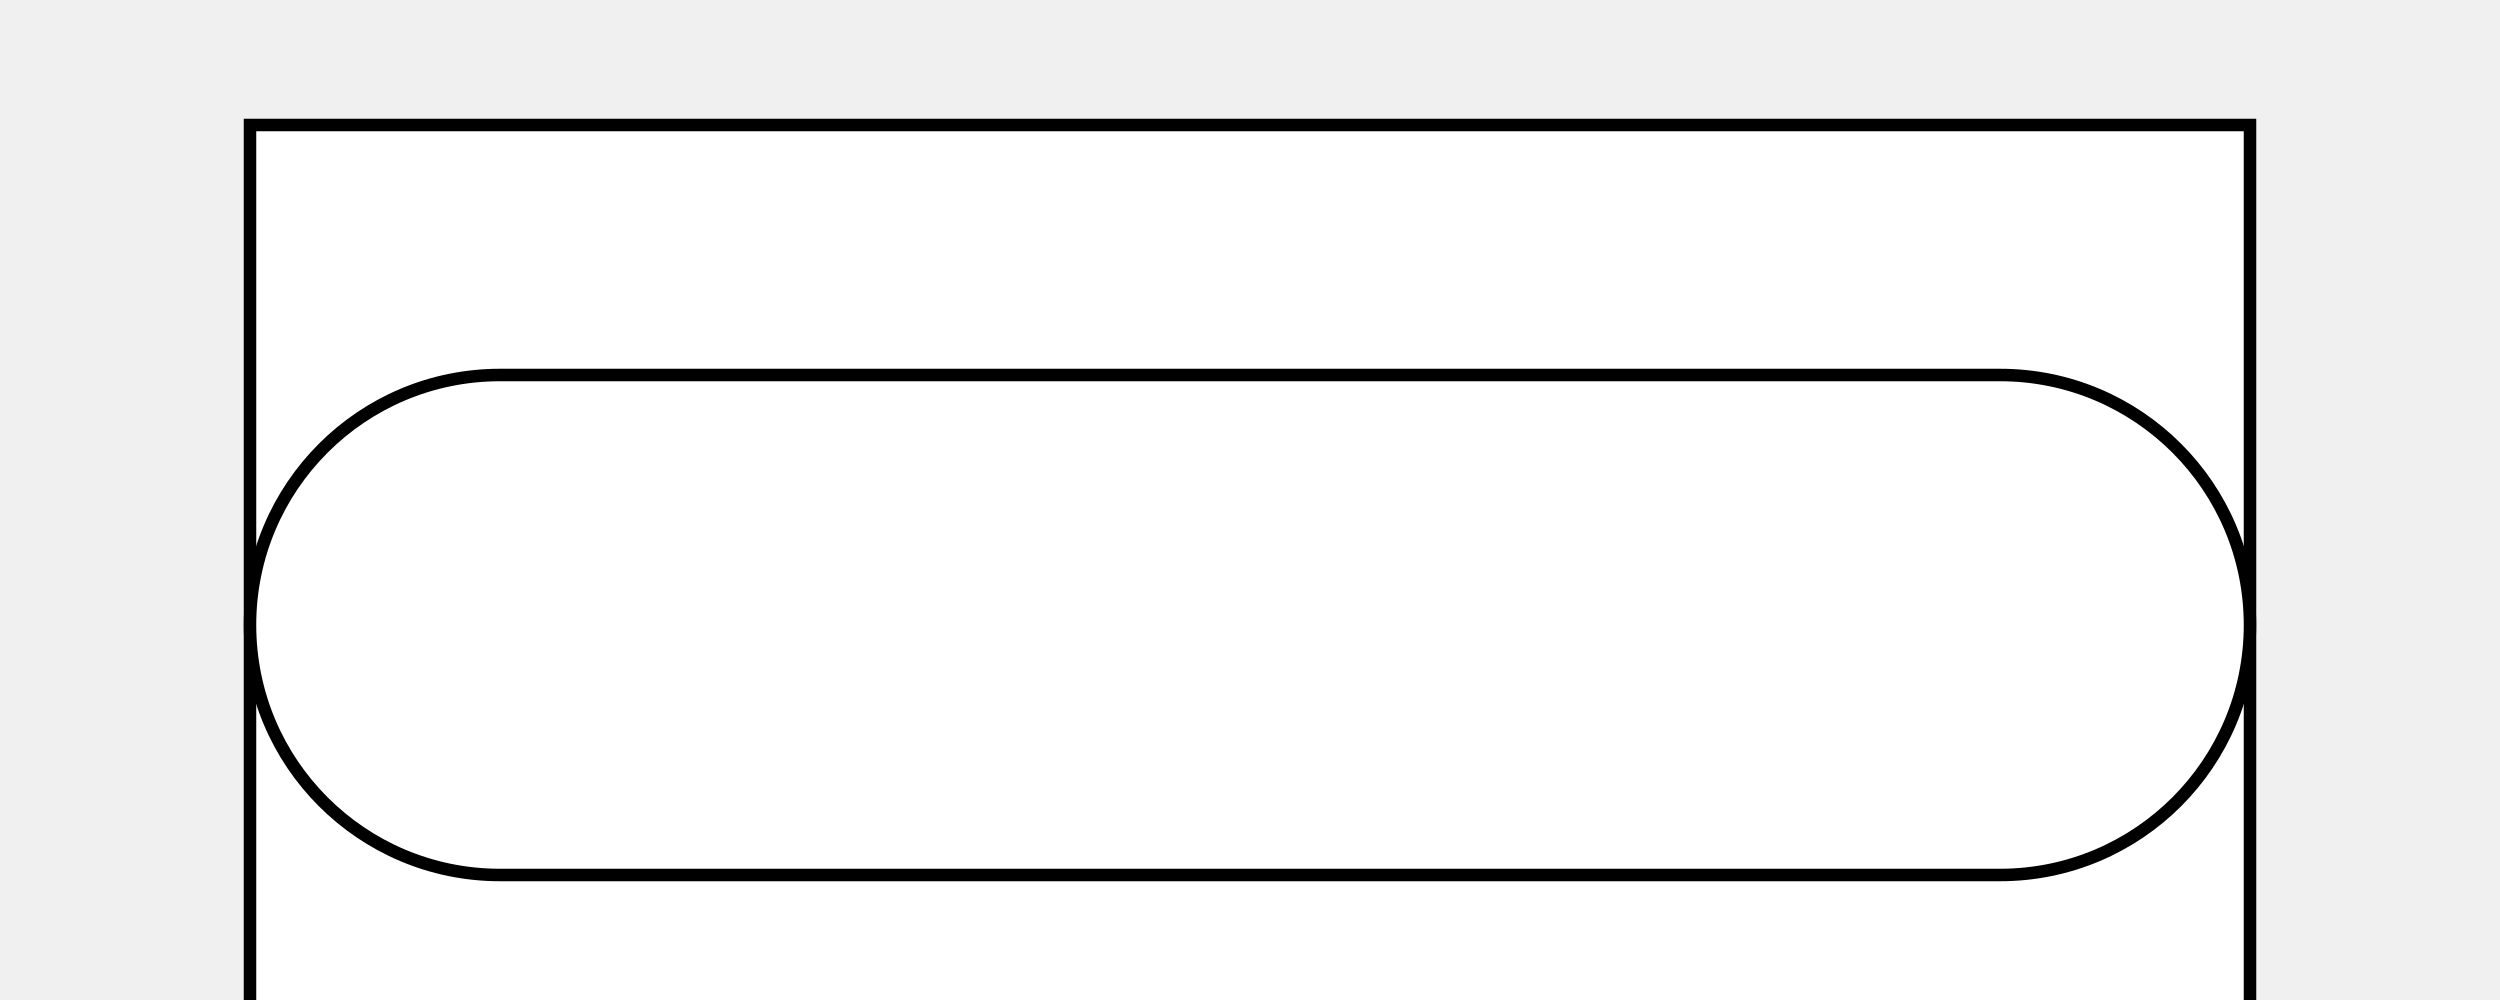
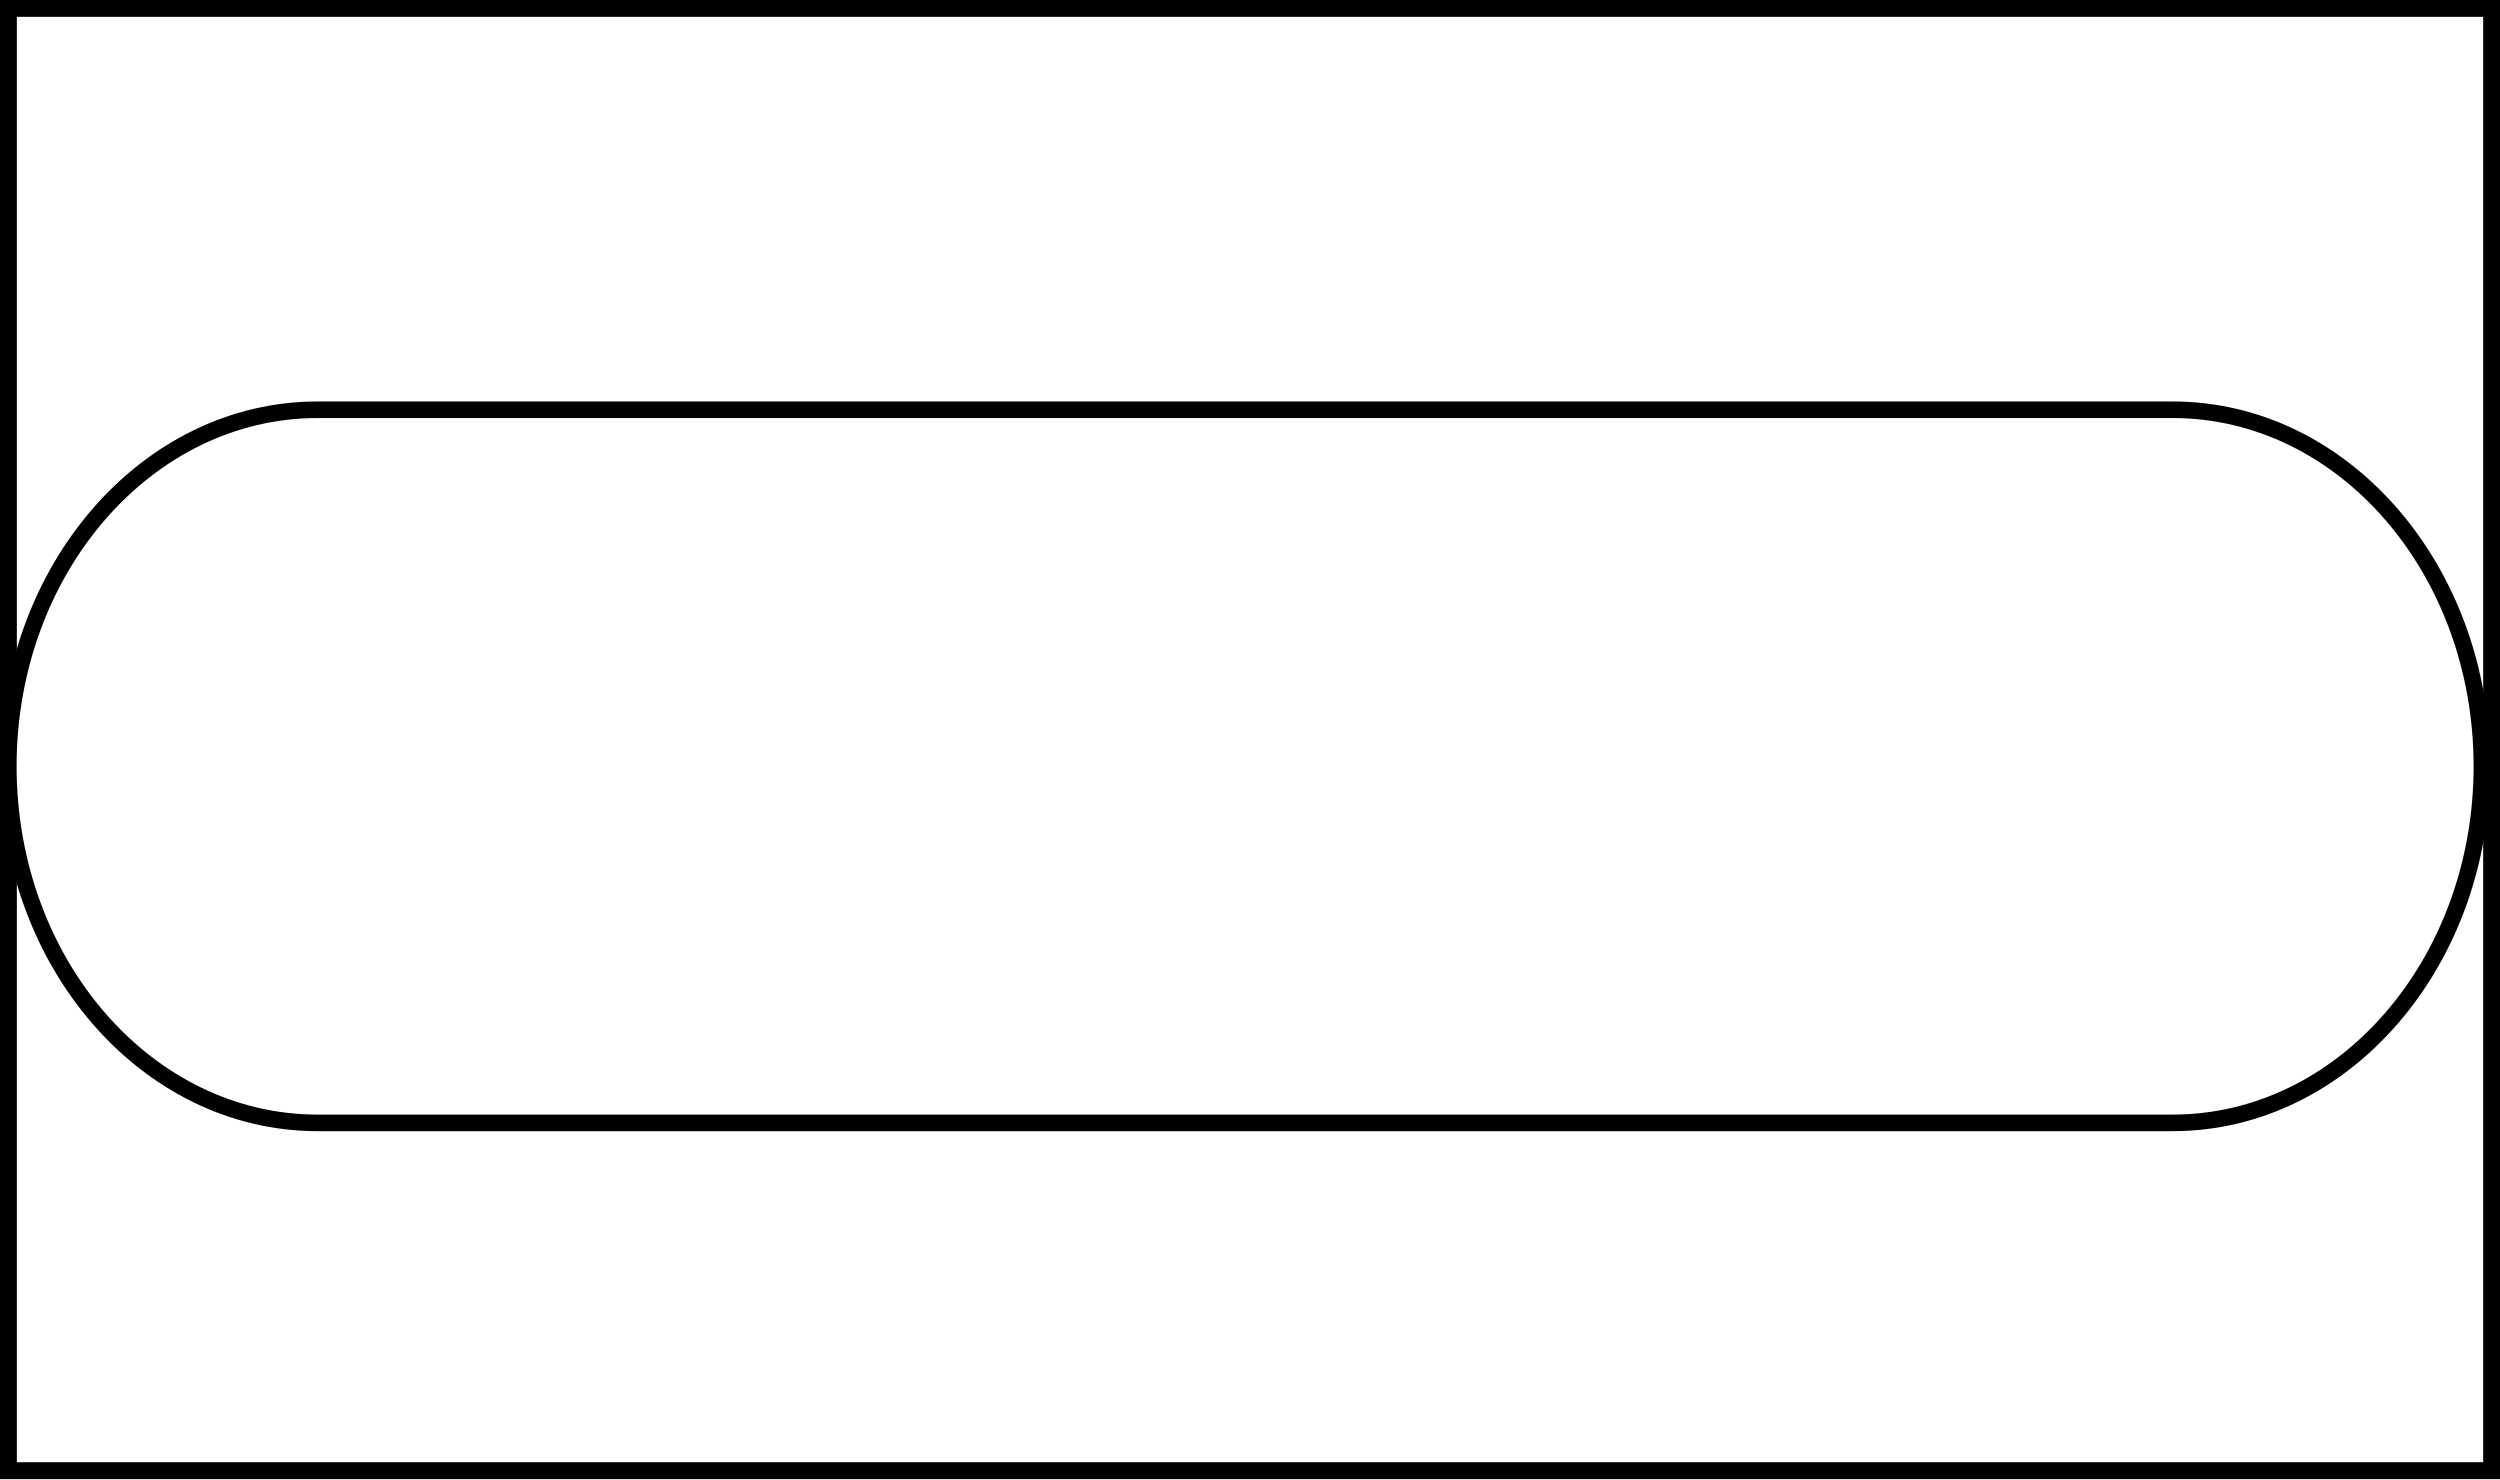
- <svg xmlns="http://www.w3.org/2000/svg" width="200" height="80" viewBox="0 0 200 80">
-   <rect x="20" y="10" width="160" height="80" style="fill:white;stroke:black;stroke-width:1" />
-   <rect x="20" y="30" width="160" height="40" rx="20" ry="20" style="fill:white;stroke:black;stroke-width:1" />
+ <svg xmlns="http://www.w3.org/2000/svg" width="65.88" height="38.976" viewBox="0 0 65.88 38.976" version="1.1" id="svg2">
+   <defs id="defs2" />
+   <rect x="0.222" y="0.222" width="65.437" height="38.532" style="fill:#ffffff;stroke:#000000;stroke-width:0.444" id="rect1" />
+   <rect x="0.219" y="10.798" width="65.184" height="18.792" rx="8.148" ry="9.396" style="fill:#ffffff;stroke:#000000;stroke-width:0.437" id="rect2" />
</svg>
